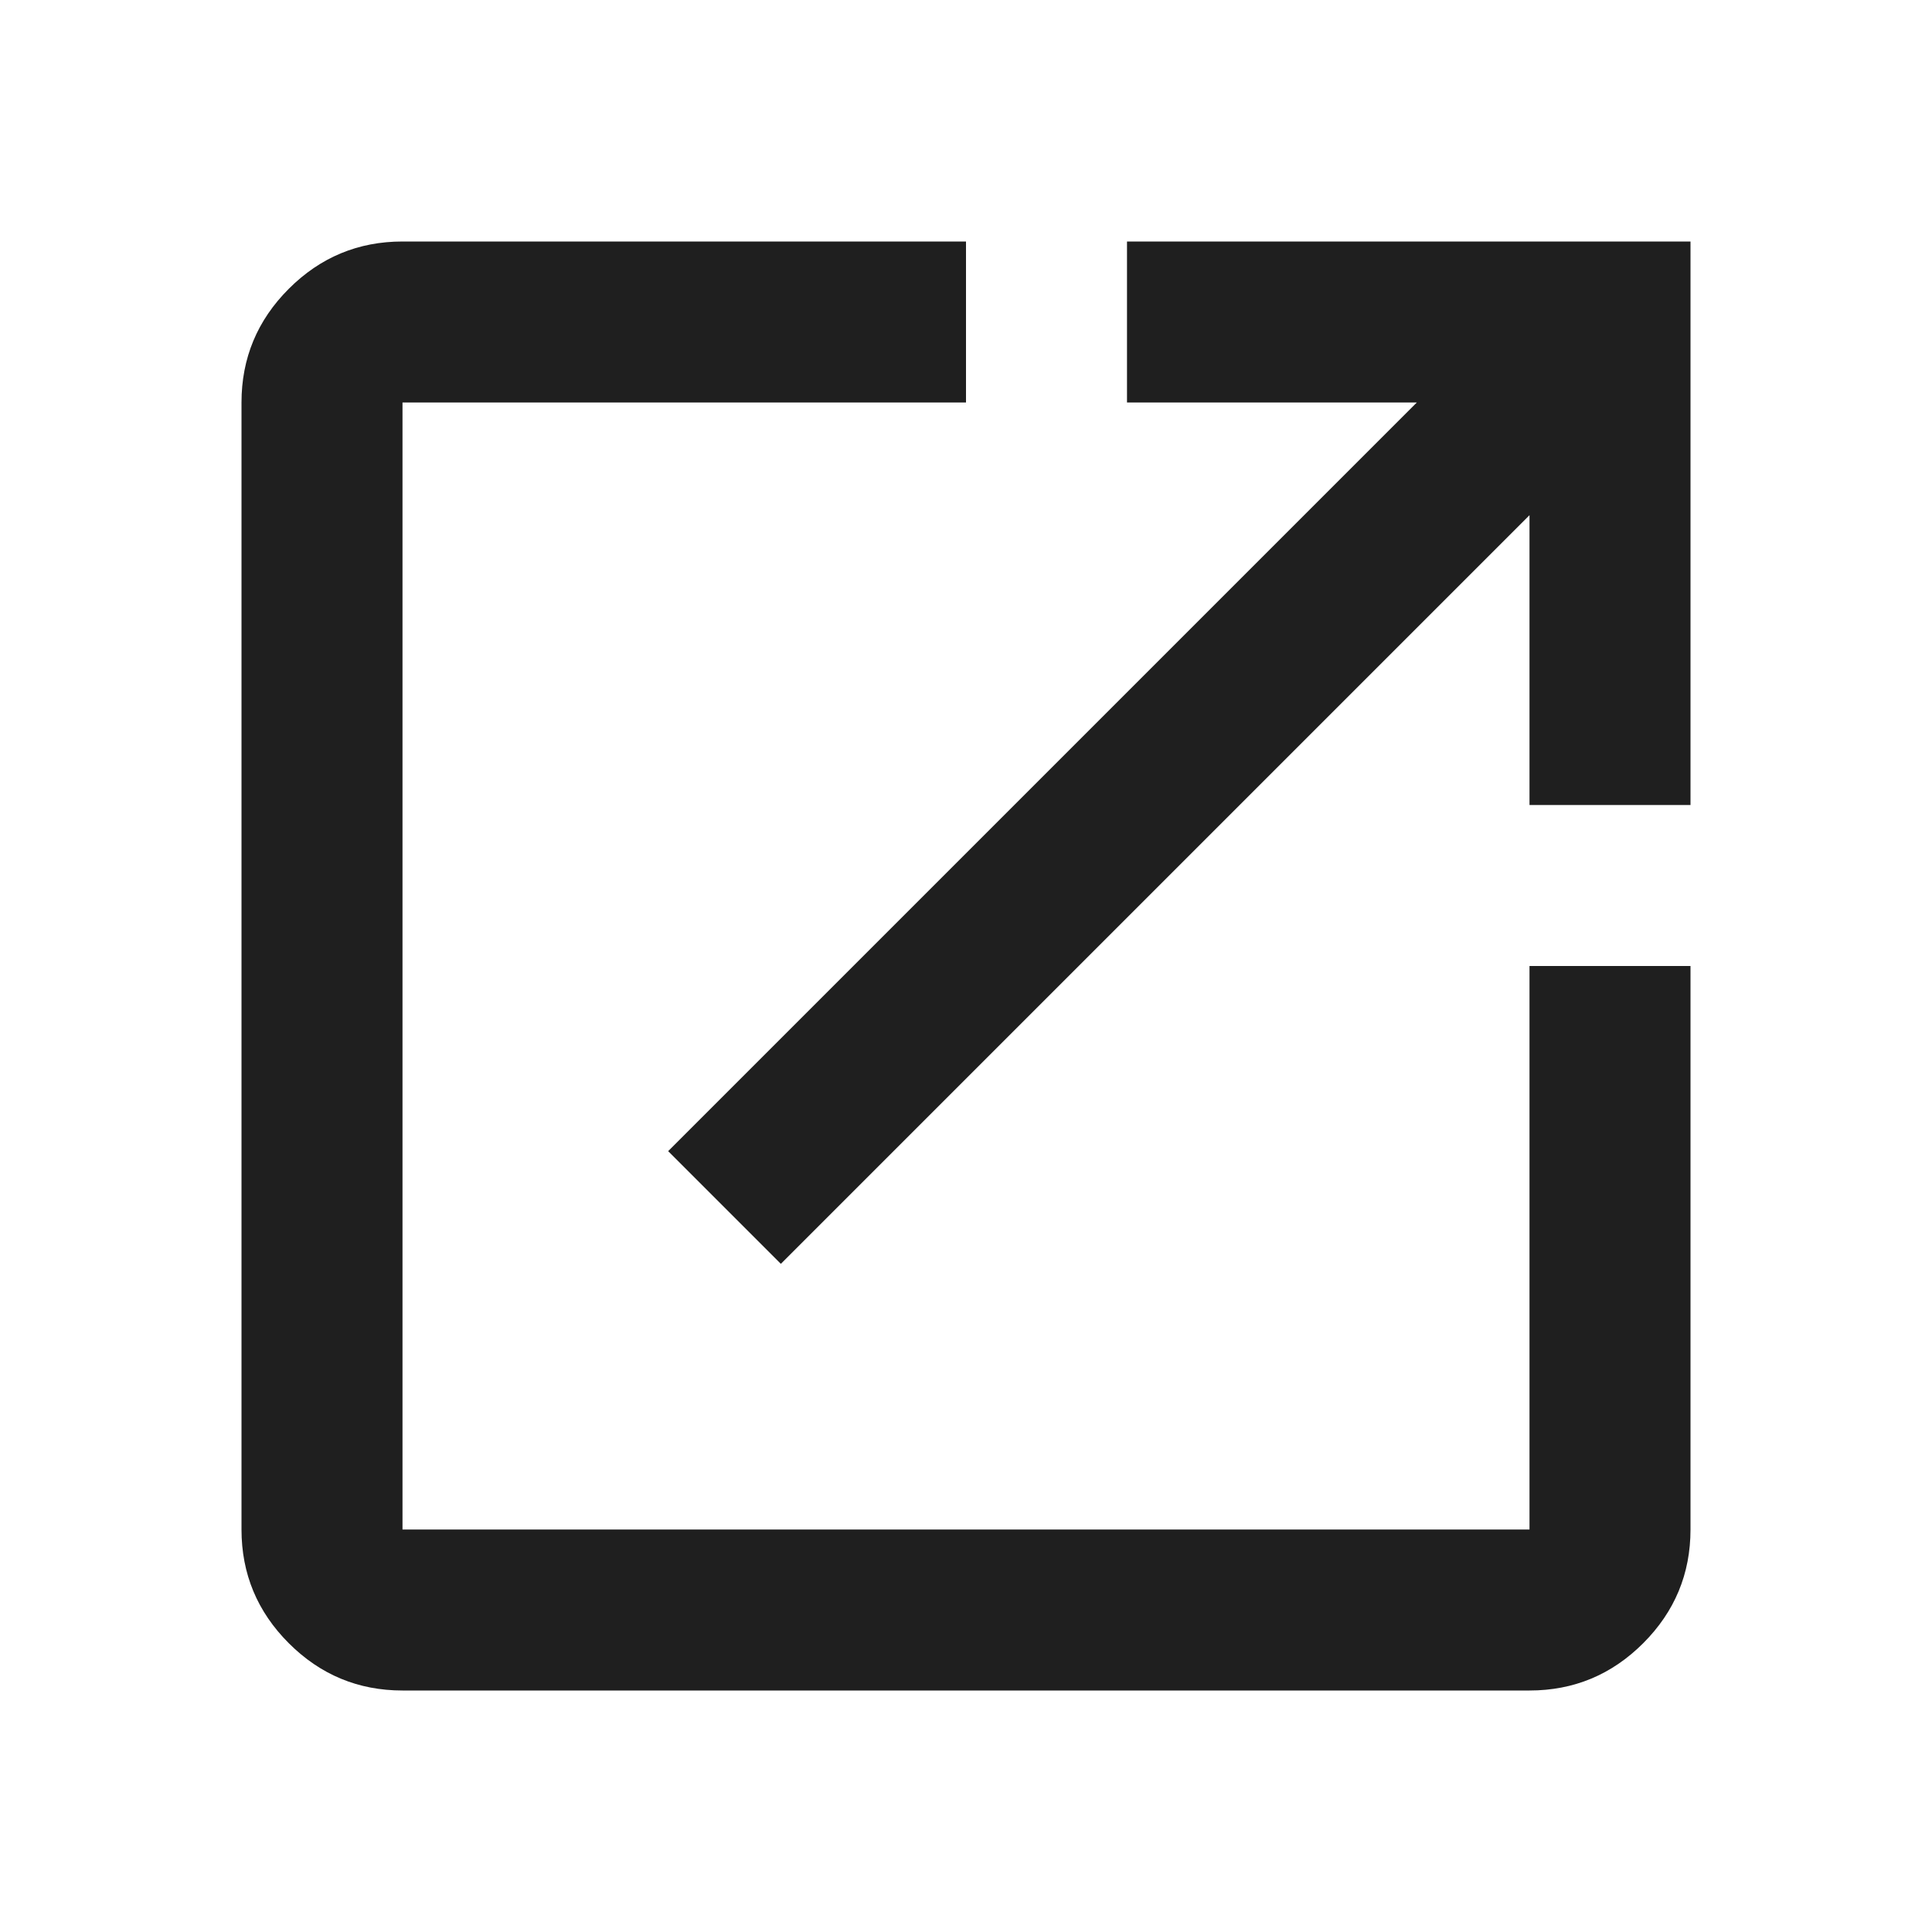
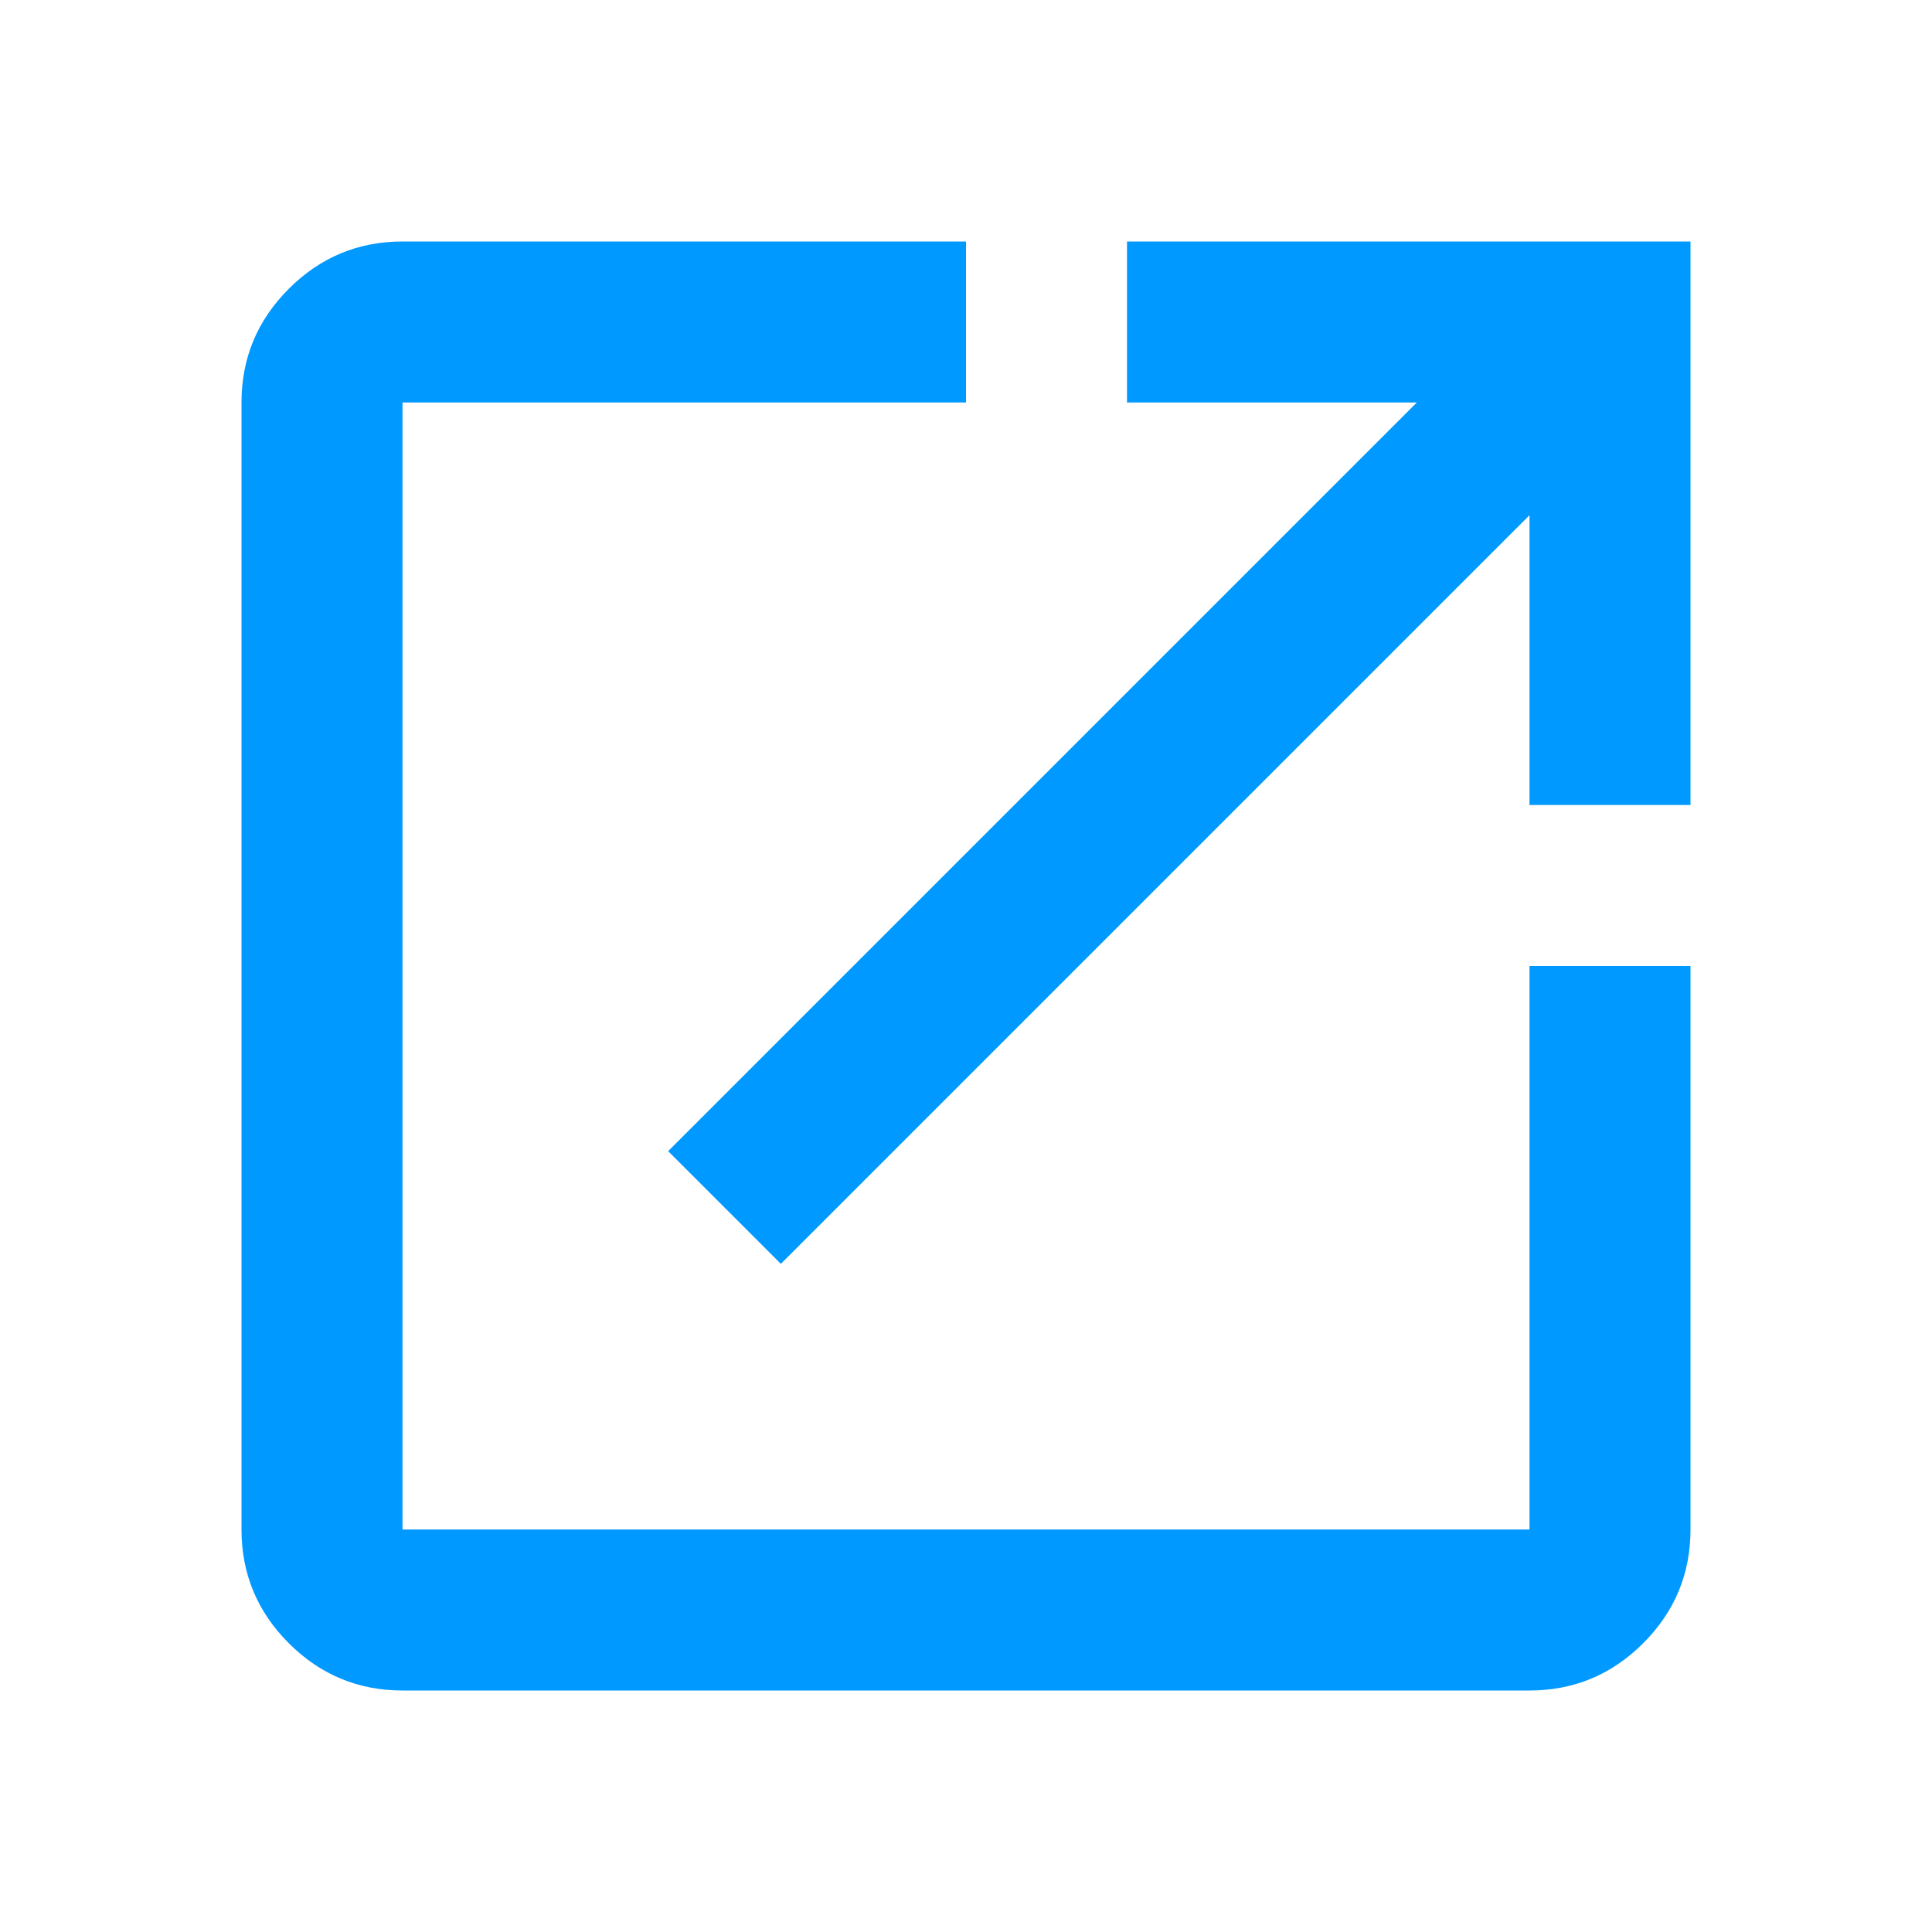
- <svg xmlns="http://www.w3.org/2000/svg" height="24px" viewBox="0 -960 960 960" width="24px" fill="#1f1f1f">
+ <svg xmlns="http://www.w3.org/2000/svg" height="24px" viewBox="0 -960 960 960" width="24px" fill="#09f">
  <path d="M200-120q-33 0-56.5-23.5T120-200v-560q0-33 23.5-56.5T200-840h280v80H200v560h560v-280h80v280q0 33-23.5 56.5T760-120H200Zm188-212-56-56 372-372H560v-80h280v280h-80v-144L388-332Z" />
</svg>
